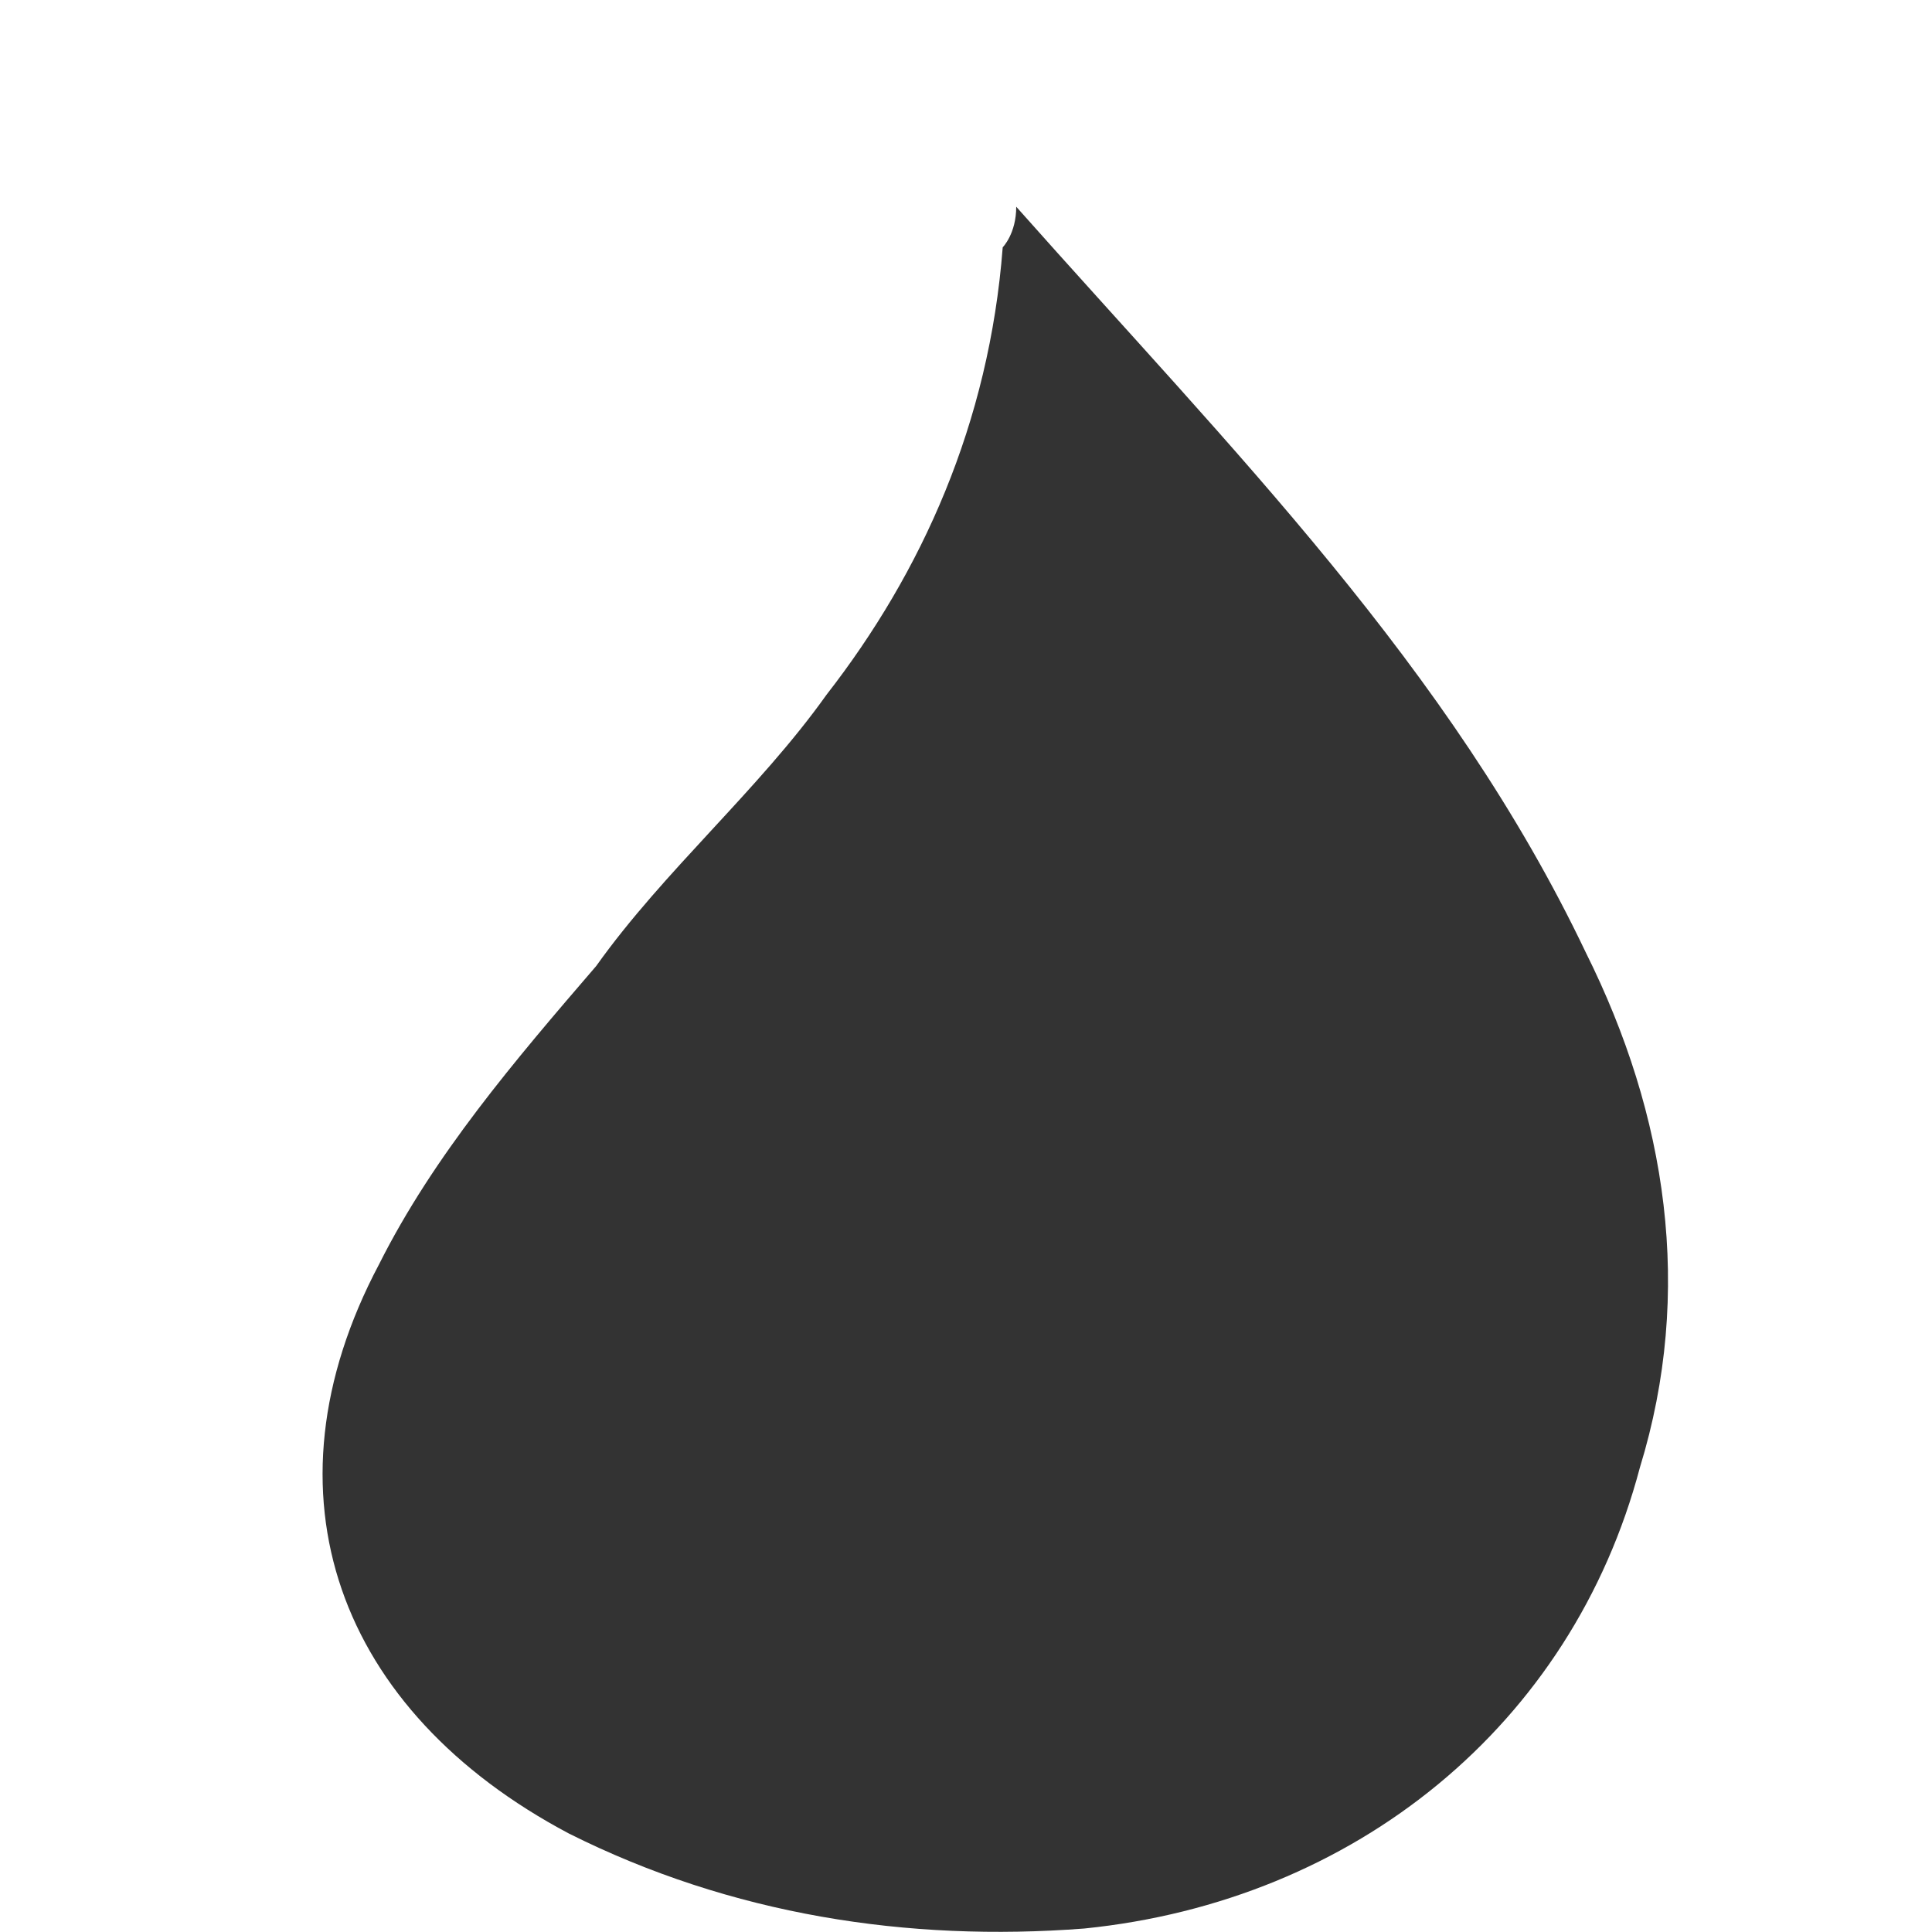
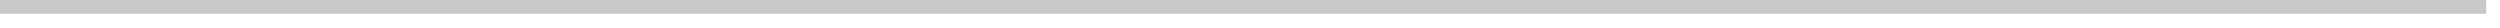
- <svg xmlns="http://www.w3.org/2000/svg" version="1.1" width="5px" height="5px">
-   <g transform="matrix(1 0 0 1 -23 -478 )">
-     <path d="M 4.104 2.465  C 3.753 1.728  3.191 1.167  2.63 0.535  C 2.63 0.605  2.595 0.64  2.595 0.64  C 2.56 1.096  2.385 1.482  2.139 1.798  C 1.964 2.044  1.718 2.254  1.543 2.5  C 1.332 2.745  1.122 2.991  0.981 3.272  C 0.665 3.868  0.876 4.429  1.472 4.745  C 1.893 4.956  2.349 5.026  2.806 4.991  C 3.507 4.92  4.068 4.464  4.244 3.798  C 4.384 3.342  4.314 2.886  4.104 2.465  Z " fill-rule="nonzero" fill="#333333" stroke="none" transform="matrix(1 0 0 1 23 478 )" />
+ <svg xmlns="http://www.w3.org/2000/svg" version="1.1" width="181px" height="2px">
+   <g transform="matrix(1 0 0 1 -1539 -4144 )">
+     <path d="M 1539 4144.5  L 1719 4144.5  " stroke-width="1" stroke="#c9c9c9" fill="none" />
  </g>
</svg>
